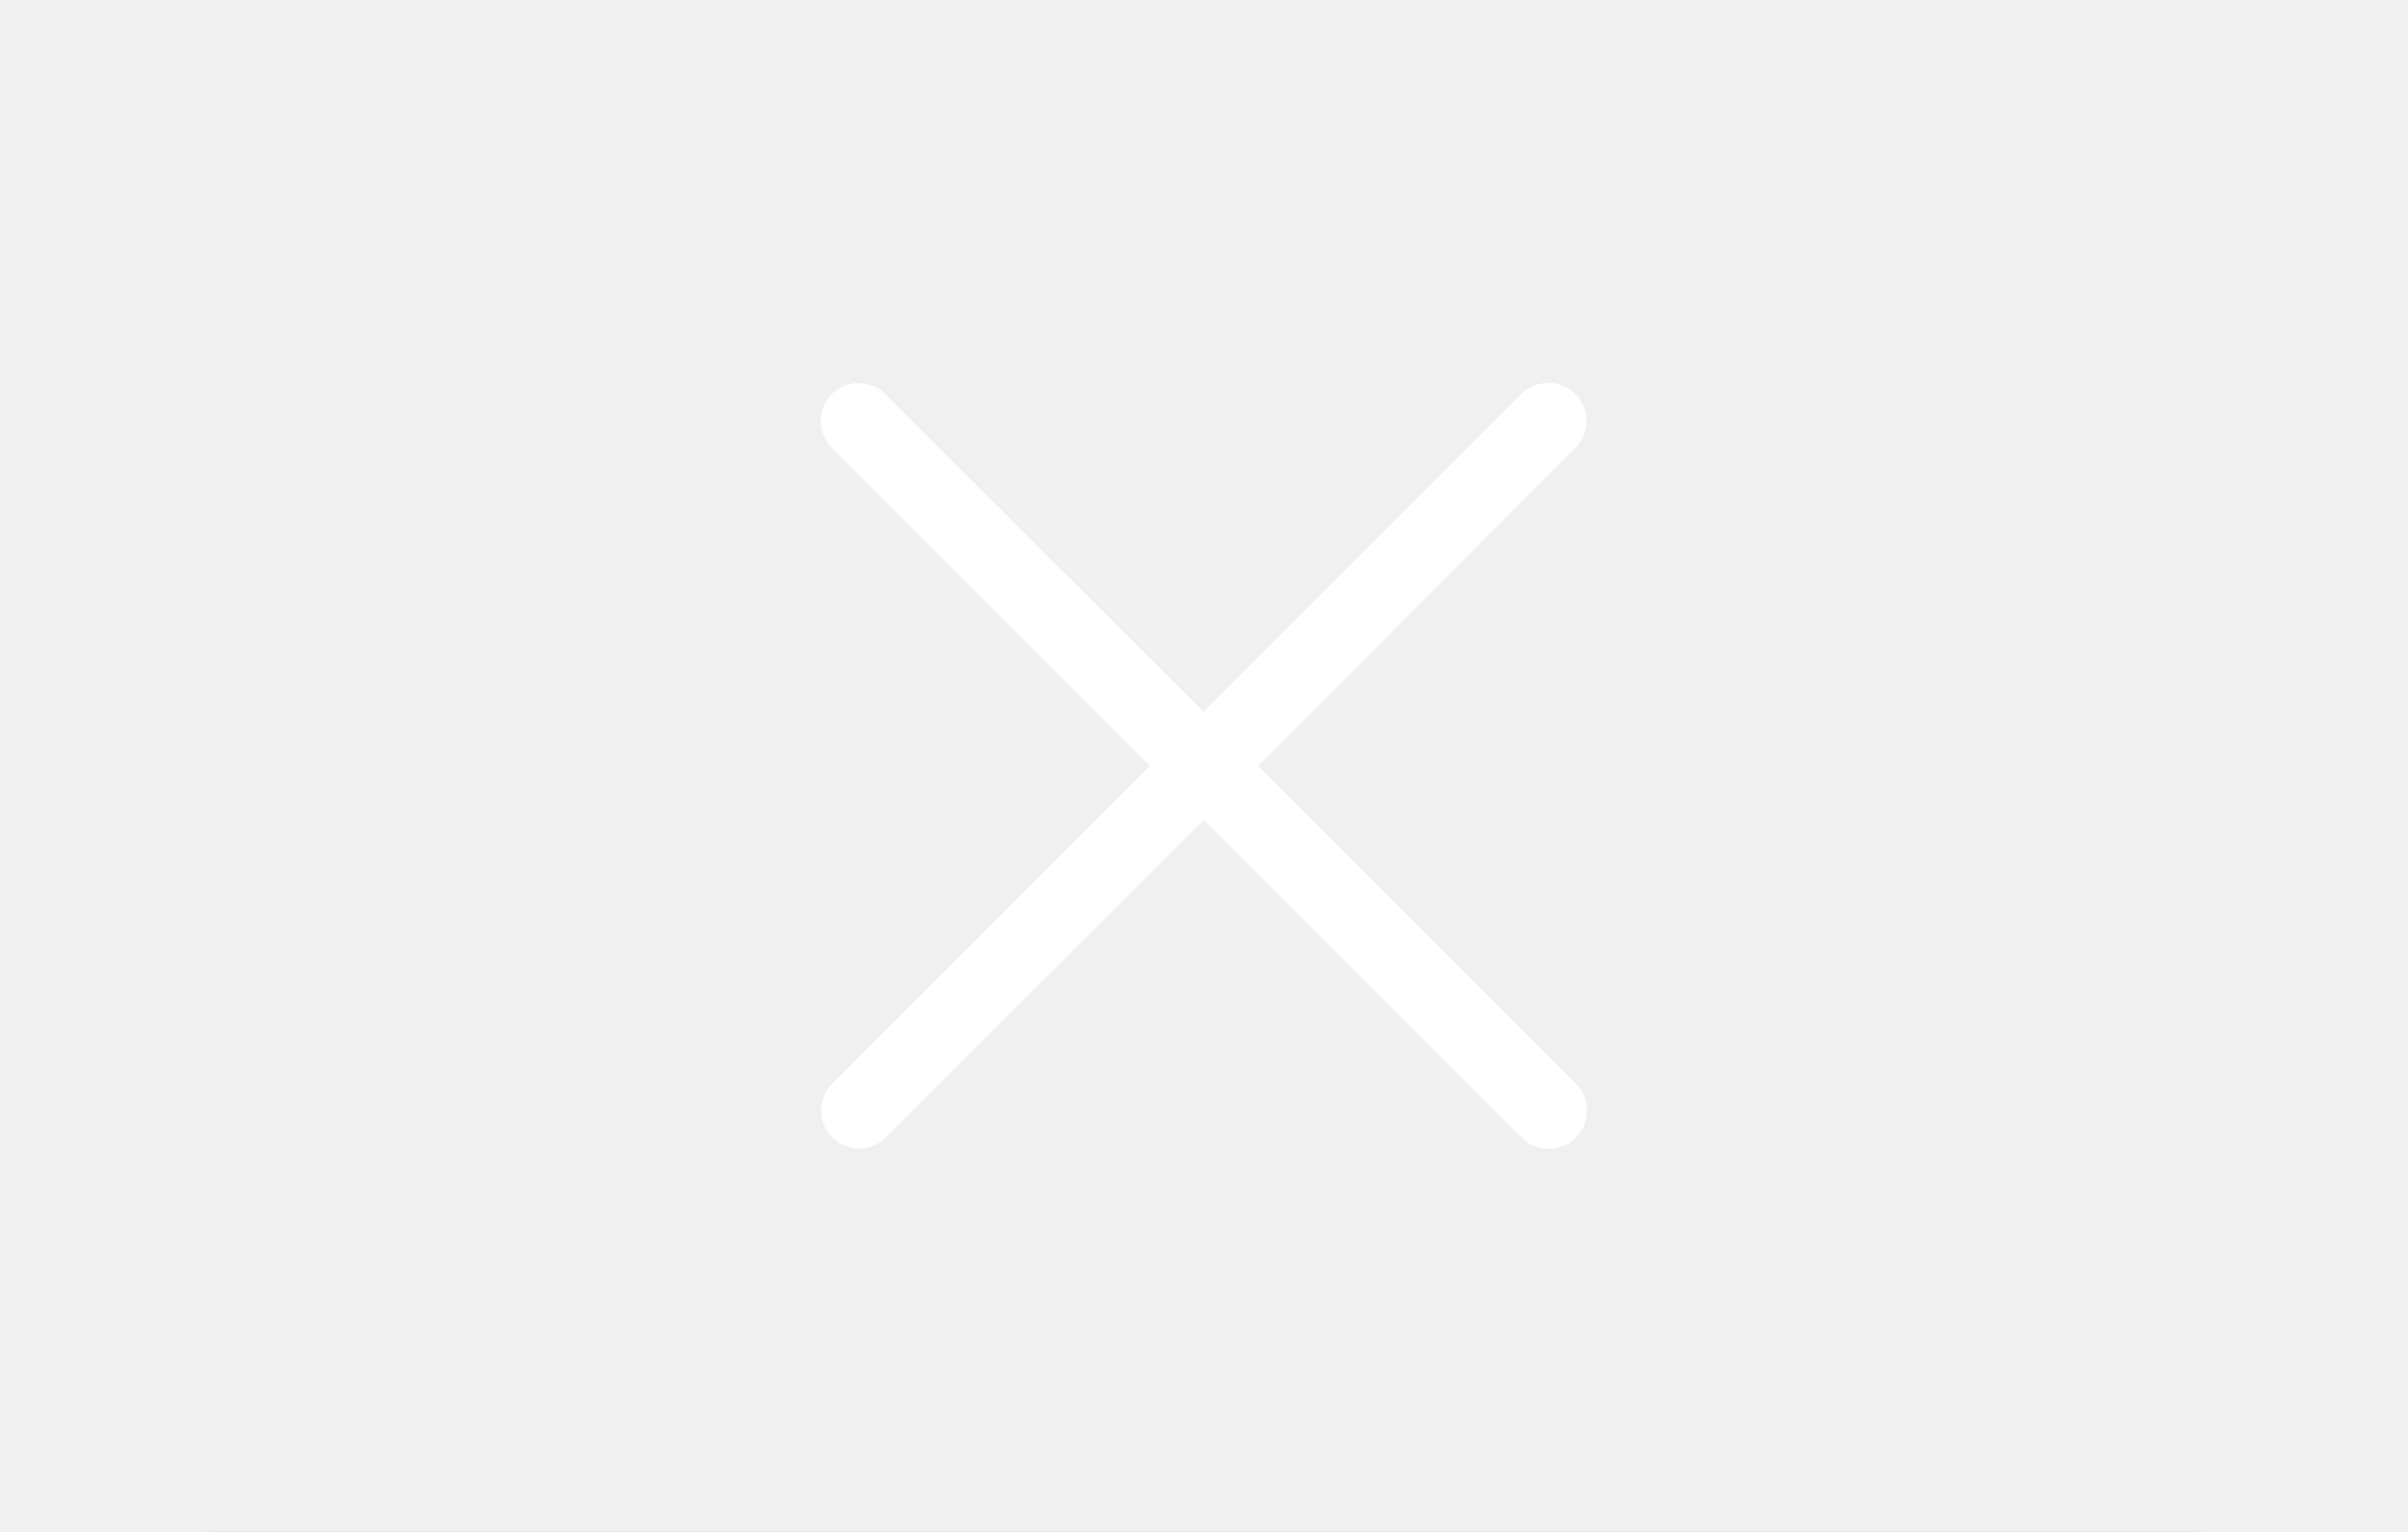
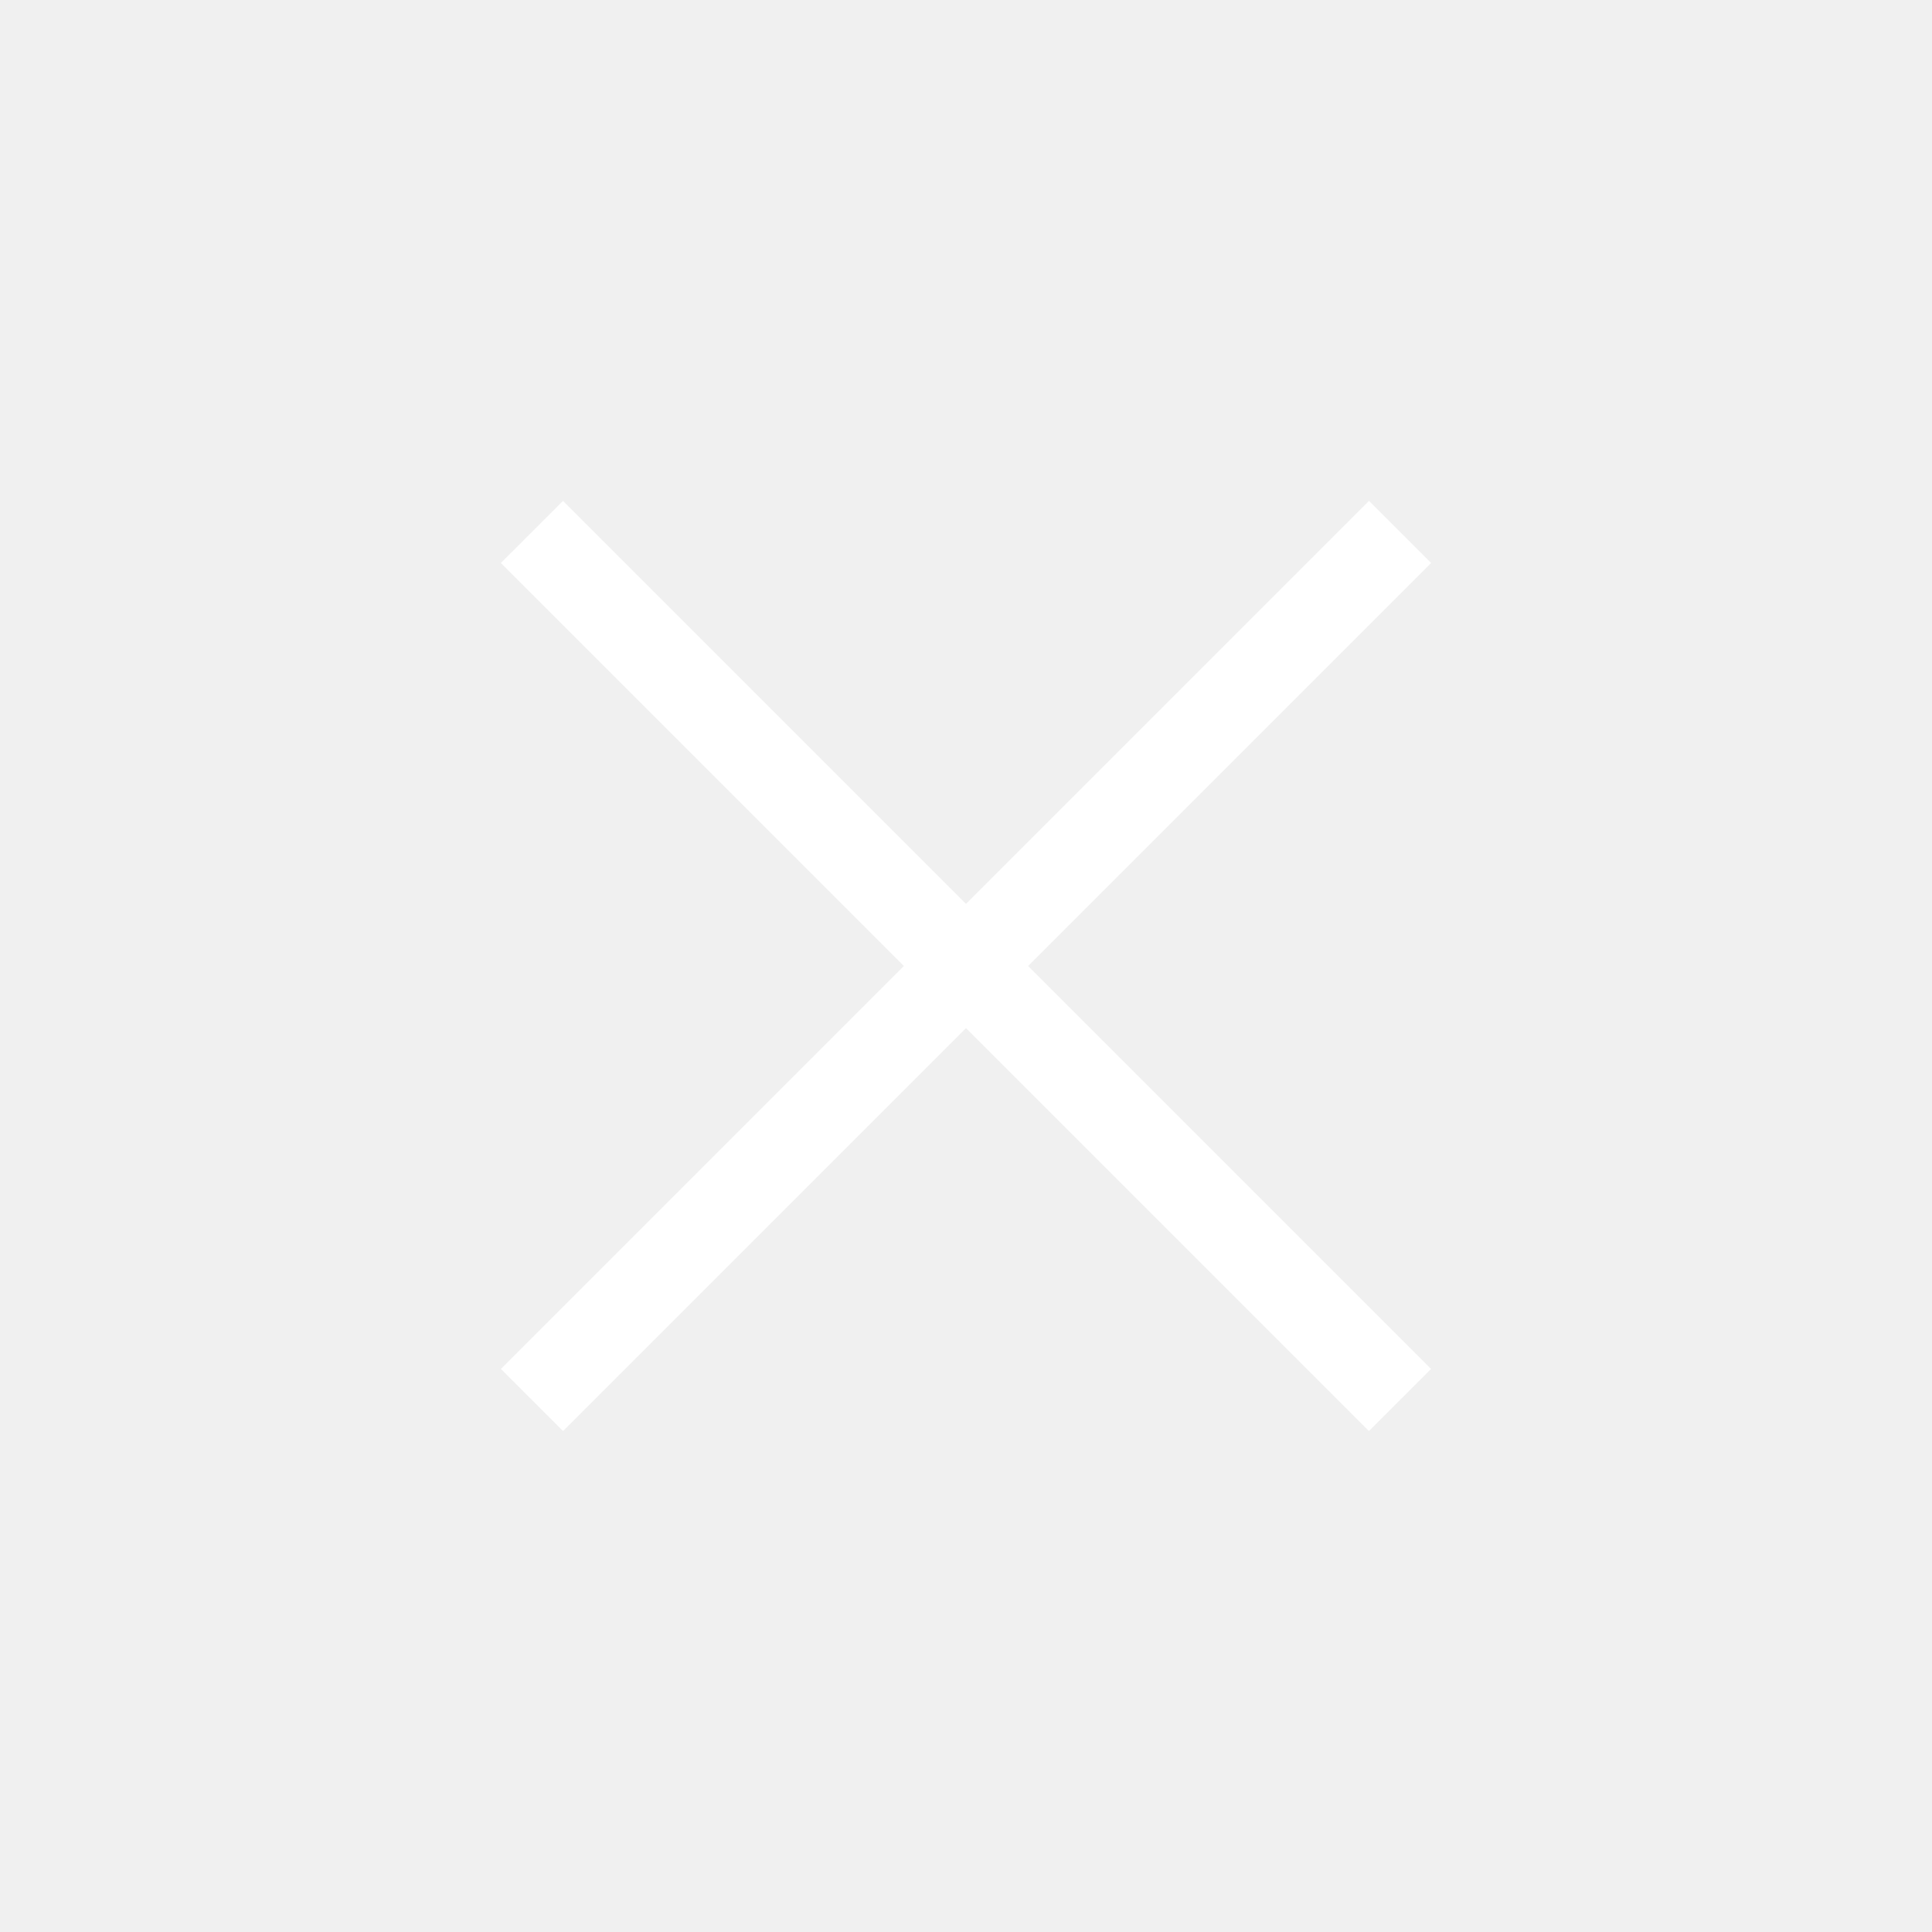
- <svg xmlns="http://www.w3.org/2000/svg" style="enable-background:new" version="1.1" height="28" width="44" id="svg4306">
+ <svg xmlns="http://www.w3.org/2000/svg" style="enable-background:new" version="1.1" height="22" width="22" id="svg4306">
  <defs id="defs29">
-     <filter id="filter11290" x="-0.024" y="-0.024" width="1.048" height="1.048" color-interpolation-filters="sRGB">
+     <filter id="filter11290" x="-.024" y="-.024" width="1.048" height="1.048" color-interpolation-filters="sRGB">
      <feGaussianBlur stdDeviation="0.159" id="feGaussianBlur880" />
    </filter>
-     <linearGradient id="linearGradient1005" x1="2.967" x2="16.101" y1="14.069" y2="0.934" gradientTransform="translate(-0.0080452,-5.0139e-5)" gradientUnits="userSpaceOnUse">
+     <linearGradient id="linearGradient1005" x1="2.967" x2="16.101" y1="14.069" y2=".934" gradientTransform="translate(-0.0080452,-5.0139e-5)" gradientUnits="userSpaceOnUse">
      <stop stop-color="#ff7d50" offset="0" id="stop883" />
      <stop stop-color="#fa4b5a" offset=".516" id="stop885" />
      <stop stop-color="#ff509b" offset="1" id="stop887" />
    </linearGradient>
    <clipPath id="aw">
-       <path d="m 481,318 h 22 v 22 h -22 z" id="path890" />
+       <path d="m481 318h22v22h-22z" id="path890" />
    </clipPath>
    <clipPath id="av">
-       <path d="m 507,318 h 22 v 22 h -22 z" id="path893" />
+       <path d="m507 318h22v22h-22z" id="path893" />
    </clipPath>
    <clipPath id="au">
-       <path d="m 530,318 h 22 v 22 h -22 z" id="path896" />
+       <path d="m530 318h22v22h-22z" id="path896" />
    </clipPath>
    <clipPath id="at">
-       <path d="m 672,1064 c 0,-1.105 4.925,-2 11,-2 6.075,0 11,0.895 11,2 0,1.105 -4.925,2 -11,2 -6.075,0 -11,-0.895 -11,-2" id="path899" />
+       <path d="m672 1064c0-1.105 4.925-2 11-2s11 0.895 11 2-4.925 2-11 2-11-0.895-11-2" id="path899" />
    </clipPath>
    <clipPath id="as">
-       <path d="m 660,1057 h 51 v 65.001 h -51 z" id="path902" />
+       <path d="m660 1057h51v65.001h-51z" id="path902" />
    </clipPath>
    <clipPath id="ar">
-       <path d="m 659,517 h 53 v 18 h -53 z" id="path905" />
+       <path d="m659 517h53v18h-53z" id="path905" />
    </clipPath>
    <clipPath id="aq">
-       <path d="m 659,500 h 53 v 18 h -53 z" id="path908" />
+       <path d="m659 500h53v18h-53z" id="path908" />
    </clipPath>
    <clipPath id="ap">
-       <path d="m 648,112 h 73 v 60 h -73 z" id="path911" />
+       <path d="m648 112h73v60h-73z" id="path911" />
    </clipPath>
    <clipPath id="ao">
-       <path d="m 826,1056 h 59 v 60 h -59 z" id="path914" />
+       <path d="m826 1056h59v60h-59z" id="path914" />
    </clipPath>
    <clipPath id="an">
-       <path d="M 805,276 H 905 V 376 H 805 Z" id="path917" />
+       <path d="m805 276h100v100h-100z" id="path917" />
    </clipPath>
    <clipPath id="am">
-       <path d="m 145,1063.8 h 74.152 v 45.21 H 145 Z" id="path920" />
+       <path d="m145 1063.8h74.152v45.21h-74.152z" id="path920" />
    </clipPath>
    <clipPath id="al">
-       <path d="m 151,667 h 57 v 57 h -57 z" id="path923" />
+       <path d="m151 667h57v57h-57z" id="path923" />
    </clipPath>
    <clipPath id="ak">
-       <path d="m 154,697 h 51 v 51 h -51 z" id="path926" />
+       <path d="m154 697h51v51h-51z" id="path926" />
    </clipPath>
    <clipPath id="aj">
-       <path d="m 500.04,864.45 h 36.012 v 67.52 H 500.04 Z" id="path929" />
+       <path d="m500.04 864.45h36.012v67.52h-36.012z" id="path929" />
    </clipPath>
    <clipPath id="ai">
-       <path d="m 836,870.54 h 47 v 55.539 h -47 z" id="path932" />
+       <path d="m836 870.54h47v55.539h-47z" id="path932" />
    </clipPath>
    <clipPath id="ah">
-       <path d="m 318.03,702.35 h 62.848 v 37.991 H 318.03 Z" id="path935" />
+       <path d="m318.03 702.35h62.848v37.991h-62.848z" id="path935" />
    </clipPath>
    <clipPath id="ag">
-       <path d="m 485.03,133.35 h 62.847 v 37.991 H 485.03 Z" id="path938" />
+       <path d="m485.03 133.35h62.847v37.991h-62.847z" id="path938" />
    </clipPath>
    <clipPath id="af">
-       <path d="m 493.37,677.93 h 45.643 v 68.067 H 493.37 Z" id="path941" />
+       <path d="m493.37 677.93h45.643v68.067h-45.643z" id="path941" />
    </clipPath>
    <clipPath id="ae">
-       <path d="m 144.34,1018.2 h 71.467 v 78 H 144.34 Z" id="path944" />
+       <path d="m144.34 1018.2h71.467v78h-71.467z" id="path944" />
    </clipPath>
    <clipPath id="ad">
-       <path d="m 293.21,1068.6 66.323,-38.292 36.047,62.435 -66.323,38.292 z" id="path947" />
+       <path d="m293.21 1068.6 66.323-38.292 36.047 62.435-66.323 38.292z" id="path947" />
    </clipPath>
    <clipPath id="ac">
-       <path d="m 488.86,1054.5 h 10 v 10.706 h -10 z" id="path950" />
+       <path d="m488.86 1054.5h10v10.706h-10z" id="path950" />
    </clipPath>
    <clipPath id="ab">
-       <path d="m 508,1066.8 h 10.001 v 10.705 H 508 Z" id="path953" />
+       <path d="m508 1066.8h10.001v10.705h-10.001z" id="path953" />
    </clipPath>
    <clipPath id="aa">
-       <path d="m 525,1045.8 h 10 v 10.706 h -10 z" id="path956" />
+       <path d="m525 1045.8h10v10.706h-10z" id="path956" />
    </clipPath>
    <clipPath id="z">
-       <path d="m 836,1043.7 h 25.5 v 31.5 H 836 Z" id="path959" />
+       <path d="m836 1043.7h25.5v31.5h-25.5z" id="path959" />
    </clipPath>
    <clipPath id="y">
-       <path d="m 838,1062.2 h 24 v 24 h -24 z" id="path962" />
+       <path d="m838 1062.2h24v24h-24z" id="path962" />
    </clipPath>
    <clipPath id="x">
-       <path d="m 134,489.24 h 7 v 6 h -7 z" id="path965" />
+       <path d="m134 489.24h7v6h-7z" id="path965" />
    </clipPath>
    <clipPath id="w">
-       <path d="m 216,489.24 h 7 v 6 h -7 z" id="path968" />
+       <path d="m216 489.24h7v6h-7z" id="path968" />
    </clipPath>
    <clipPath id="v">
-       <path d="m 838,477.24 h 22 v 22 h -22 z" id="path971" />
+       <path d="m838 477.24h22v22h-22z" id="path971" />
    </clipPath>
    <clipPath id="u">
-       <path d="m 704,1061.2 h 25 v 25 h -25 z" id="path974" />
+       <path d="m704 1061.2h25v25h-25z" id="path974" />
    </clipPath>
    <clipPath id="t">
-       <path d="m 663.04,1078.6 -1.808,-3.514 -21.07,-47.453 c 13.336,-18.439 48.336,-26.938 73.836,-3.439 0.842,0 6.476,6.246 6,7 l -18.386,25.895 c -0.483,0.765 -1.453,0.946 -2.177,0.431 l -15.505,-11.011 c -0.359,-0.255 -0.847,-0.153 -1.07,0.238 l -18.272,31.869 c -0.218,0.384 -0.502,0.578 -0.782,0.578 -0.282,0 -0.561,-0.197 -0.766,-0.594" id="path977" />
+       <path d="m663.04 1078.6-1.808-3.514-21.07-47.453c13.336-18.439 48.336-26.938 73.836-3.439 0.842 0 6.476 6.246 6 7l-18.386 25.895c-0.483 0.765-1.453 0.946-2.177 0.431l-15.505-11.011c-0.359-0.255-0.847-0.153-1.07 0.238l-18.272 31.869c-0.218 0.384-0.502 0.578-0.782 0.578-0.282 0-0.561-0.197-0.766-0.594" id="path977" />
    </clipPath>
    <clipPath id="s">
-       <path d="m 127,820.24 h 100 v 100 H 127 Z" id="path980" />
+       <path d="m127 820.24h100v100h-100z" id="path980" />
    </clipPath>
    <clipPath id="r">
-       <path d="m 809,680.24 c 0,-22.092 17.908,-40 40,-40 22.092,0 40,17.908 40,40 0,22.091 -17.908,40 -40,40 -22.092,0 -40,-17.909 -40,-40" id="path983" />
+       <path d="m809 680.24c0-22.092 17.908-40 40-40s40 17.908 40 40c0 22.091-17.908 40-40 40s-40-17.909-40-40" id="path983" />
    </clipPath>
    <clipPath id="q">
-       <path d="m 658,469.24 h 44 v 45 h -44 z" id="path986" />
+       <path d="m658 469.24h44v45h-44z" id="path986" />
    </clipPath>
    <clipPath id="p">
-       <path d="m 651,271.24 h 58 v 58 h -58 z" id="path989" />
+       <path d="m651 271.24h58v58h-58z" id="path989" />
    </clipPath>
    <clipPath id="o">
-       <path d="m 662,307.24 h 38 v 8 h -38 z" id="path992" />
+       <path d="m662 307.24h38v8h-38z" id="path992" />
    </clipPath>
    <clipPath id="n">
-       <path d="m 858.98,137.24 c 0.013,-0.101 0.021,-0.203 0.021,-0.307 v -6.693 h 15.75 c 1.237,0 2.25,-1.013 2.25,-2.25 v -11.25 l -27,-4.5 -27,4.5 v -2.25 l 27,-4.5 27,4.5 v -27 c 0,-1.237 -1.013,-2.25 -2.25,-2.25 h -49.5 c -1.237,0 -2.25,1.013 -2.25,2.25 v -4.25 h 54 v 54 z m -35.979,0 v -9.25 c 0,1.237 1.013,2.25 2.25,2.25 h 15.75 v 6.693 c 0,0.104 0.007,0.207 0.02,0.307 z m 22.5,-7 h 9 v 4.5 h -9 z m 1.125,-9 c -0.62,0 -1.125,-0.506 -1.125,-1.125 v -2.25 c 0,-0.619 0.505,-1.125 1.125,-1.125 h 6.75 c 0.619,0 1.125,0.506 1.125,1.125 v 2.25 c 0,0.619 -0.506,1.125 -1.125,1.125 z" id="path995" />
+       <path d="m858.98 137.24c0.013-0.101 0.021-0.203 0.021-0.307v-6.693h15.75c1.237 0 2.25-1.013 2.25-2.25v-11.25l-27-4.5-27 4.5v-2.25l27-4.5 27 4.5v-27c0-1.237-1.013-2.25-2.25-2.25h-49.5c-1.237 0-2.25 1.013-2.25 2.25v-4.25h54v54zm-35.979 0v-9.25c0 1.237 1.013 2.25 2.25 2.25h15.75v6.693c0 0.104 7e-3 0.207 0.02 0.307zm22.5-7h9v4.5h-9zm1.125-9c-0.62 0-1.125-0.506-1.125-1.125v-2.25c0-0.619 0.505-1.125 1.125-1.125h6.75c0.619 0 1.125 0.506 1.125 1.125v2.25c0 0.619-0.506 1.125-1.125 1.125z" id="path995" />
    </clipPath>
    <clipPath id="m">
-       <path d="m 531.27,136.24 c 6.325,-2.29 10.727,-8.277 10.727,-15.484 0,-11.316 -10.2,-20.563 -25.65,-34.575 l -4.35,-3.941 -4.35,3.941 c -15.45,14.012 -25.65,23.259 -25.65,34.575 V 81.24 h 60 v 55 z m -26.983,0 c 2.995,-1.052 5.686,-2.883 7.71,-5.25 2.024,2.367 4.715,4.198 7.71,5.25 z m -22.29,0 v -15.484 c 0,7.207 4.402,13.194 10.727,15.484 z" id="path998" />
+       <path d="m531.27 136.24c6.325-2.29 10.727-8.277 10.727-15.484 0-11.316-10.2-20.563-25.65-34.575l-4.35-3.941-4.35 3.941c-15.45 14.012-25.65 23.259-25.65 34.575v-39.516h60v55zm-26.983 0c2.995-1.052 5.686-2.883 7.71-5.25 2.024 2.367 4.715 4.198 7.71 5.25zm-22.29 0v-15.484c0 7.207 4.402 13.194 10.727 15.484z" id="path998" />
    </clipPath>
    <clipPath id="l">
-       <path d="m 648,79.241 h 64 v 64 h -64 z" id="path1001" />
+       <path d="m648 79.241h64v64h-64z" id="path1001" />
    </clipPath>
    <clipPath id="k">
-       <path d="m 500,691.74 c 0,-3.037 2.463,-5.5 5.5,-5.5 3.037,0 5.5,2.463 5.5,5.5 0,3.037 -2.463,5.5 -5.5,5.5 -3.037,0 -5.5,-2.463 -5.5,-5.5" id="path1004" />
+       <path d="m500 691.74c0-3.037 2.463-5.5 5.5-5.5s5.5 2.463 5.5 5.5-2.463 5.5-5.5 5.5-5.5-2.463-5.5-5.5" id="path1004" />
    </clipPath>
    <clipPath id="j">
-       <path d="m 500,669.74 c 0,-3.037 2.463,-5.5 5.5,-5.5 3.037,0 5.5,2.463 5.5,5.5 0,3.038 -2.463,5.5 -5.5,5.5 -3.037,0 -5.5,-2.462 -5.5,-5.5" id="path1007" />
+       <path d="m500 669.74c0-3.037 2.463-5.5 5.5-5.5s5.5 2.463 5.5 5.5c0 3.038-2.463 5.5-5.5 5.5s-5.5-2.462-5.5-5.5" id="path1007" />
    </clipPath>
    <clipPath id="i">
-       <path d="m 494,680.74 c 0,-3.037 2.462,-5.5 5.5,-5.5 3.038,0 5.5,2.463 5.5,5.5 0,3.038 -2.462,5.5 -5.5,5.5 -3.038,0 -5.5,-2.462 -5.5,-5.5" id="path1010" />
+       <path d="m494 680.74c0-3.037 2.462-5.5 5.5-5.5s5.5 2.463 5.5 5.5c0 3.038-2.462 5.5-5.5 5.5s-5.5-2.462-5.5-5.5" id="path1010" />
    </clipPath>
    <clipPath id="h">
-       <path d="m 513,691.74 c 0,-3.037 2.463,-5.5 5.5,-5.5 3.037,0 5.5,2.463 5.5,5.5 0,3.037 -2.463,5.5 -5.5,5.5 -3.037,0 -5.5,-2.463 -5.5,-5.5" id="path1013" />
+       <path d="m513 691.74c0-3.037 2.463-5.5 5.5-5.5s5.5 2.463 5.5 5.5-2.463 5.5-5.5 5.5-5.5-2.463-5.5-5.5" id="path1013" />
    </clipPath>
    <clipPath id="g">
-       <path d="m 513,669.74 c 0,-3.037 2.463,-5.5 5.5,-5.5 3.037,0 5.5,2.463 5.5,5.5 0,3.038 -2.463,5.5 -5.5,5.5 -3.037,0 -5.5,-2.462 -5.5,-5.5" id="path1016" />
+       <path d="m513 669.74c0-3.037 2.463-5.5 5.5-5.5s5.5 2.463 5.5 5.5c0 3.038-2.463 5.5-5.5 5.5s-5.5-2.462-5.5-5.5" id="path1016" />
    </clipPath>
    <clipPath id="f-0">
-       <path d="m 507,680.74 c 0,-3.037 2.463,-5.5 5.5,-5.5 3.037,0 5.5,2.463 5.5,5.5 0,3.038 -2.463,5.5 -5.5,5.5 -3.037,0 -5.5,-2.462 -5.5,-5.5" id="path1019" />
+       <path d="m507 680.74c0-3.037 2.463-5.5 5.5-5.5s5.5 2.463 5.5 5.5c0 3.038-2.463 5.5-5.5 5.5s-5.5-2.462-5.5-5.5" id="path1019" />
    </clipPath>
    <clipPath id="e-7">
-       <path d="m 520,680.74 c 0,-3.037 2.463,-5.5 5.5,-5.5 3.037,0 5.5,2.463 5.5,5.5 0,3.038 -2.463,5.5 -5.5,5.5 -3.037,0 -5.5,-2.462 -5.5,-5.5" id="path1022" />
+       <path d="m520 680.74c0-3.037 2.463-5.5 5.5-5.5s5.5 2.463 5.5 5.5c0 3.038-2.463 5.5-5.5 5.5s-5.5-2.462-5.5-5.5" id="path1022" />
    </clipPath>
    <clipPath id="d-8">
-       <path d="m 321,322.24 c -4.97,0 -9,-4.029 -9,-9 0,-4.97 4.03,-9 9,-9 h 45 c 4.971,0 9,4.03 9,9 0,4.971 -4.029,9 -9,9 z" id="path1025" />
+       <path d="m321 322.24c-4.97 0-9-4.029-9-9 0-4.97 4.03-9 9-9h45c4.971 0 9 4.03 9 9 0 4.971-4.029 9-9 9z" id="path1025" />
    </clipPath>
    <clipPath id="c">
-       <path d="m 322,297.24 c -4.971,0 -9,-4.029 -9,-9 0,-4.97 4.029,-9 9,-9 h 45 c 4.971,0 9,4.03 9,9 0,4.971 -4.029,9 -9,9 z" id="path1028" />
+       <path d="m322 297.24c-4.971 0-9-4.029-9-9 0-4.97 4.029-9 9-9h45c4.971 0 9 4.03 9 9 0 4.971-4.029 9-9 9z" id="path1028" />
    </clipPath>
    <clipPath id="b-6">
-       <path d="m 155,83.24 h 44 v 53 h -44 z" id="path1031" />
+       <path d="m155 83.24h44v53h-44z" id="path1031" />
    </clipPath>
-     <filter id="filter2174" x="-0.16" y="-0.095" width="1.32" height="1.19" color-interpolation-filters="sRGB">
+     <filter id="filter2174" x="-.16" y="-.095" width="1.32" height="1.19" color-interpolation-filters="sRGB">
      <feGaussianBlur stdDeviation="0.256" id="feGaussianBlur1034" />
    </filter>
  </defs>
-   <g transform="matrix(3.779528,0,0,3.779528,3.500005,-0.9999988)" id="active-center" style="enable-background:new">
-     <g transform="matrix(1.157895,0,0,0.8750001,-1.538762,8.830469)" id="use1626">
-       <rect y="-9.79" x="0.529" height="8.467" width="10.054" id="rect715" style="opacity:0.003;fill:#000000;fill-opacity:1;stroke-width:0.349" />
-     </g>
-     <g transform="translate(-19.44688,20.6375)" id="use1638">
-       <rect y="-19.579" x="21.431" height="5.821" width="5.821" id="rect709" style="opacity:0.003;fill:#000000;fill-opacity:1;stroke-width:0.22" />
-       <path class="ColorScheme-Text" id="path711" style="color:#232629;fill:#ffffff;fill-opacity:1;stroke-width:1.4" d="m 26.007,-18.521 c -0.048,0 -0.095,0.018 -0.132,0.054 l -1.536,1.536 -1.537,-1.536 c -0.072,-0.071 -0.188,-0.071 -0.26,0 -0.071,0.072 -0.071,0.188 0,0.26 l 1.538,1.538 -1.536,1.537 c -0.071,0.072 -0.071,0.188 0,0.26 0.072,0.071 0.188,0.071 0.26,0 l 1.537,-1.536 1.536,1.536 c 0.072,0.073 0.19,0.073 0.263,0 0.071,-0.072 0.071,-0.188 0,-0.26 l -1.537,-1.537 1.535,-1.538 c 0.071,-0.072 0.071,-0.188 0,-0.26 -0.036,-0.036 -0.083,-0.054 -0.131,-0.054 z" />
-     </g>
-   </g>
-   <g id="inactive-center" style="enable-background:new">
-     <g transform="matrix(4.376295,0,0,3.307087,41.68421,32.375)" id="use1624">
-       <rect y="-9.79" x="0.529" height="8.467" width="10.054" id="rect4383" style="opacity:0.003;fill:#000000;fill-opacity:1;stroke-width:0.349" />
-     </g>
-     <g transform="matrix(3.779528,0,0,3.779528,-26,77)" id="use1644">
-       <rect y="-19.579" x="21.431" height="5.821" width="5.821" id="rect4387" style="opacity:0.003;fill:#000000;fill-opacity:1;stroke-width:0.22" />
-       <path class="ColorScheme-Text" id="path4389" style="color:#232629;opacity:0.4;fill:#ffffff;fill-opacity:1;stroke-width:1.4" d="m 26.007,-18.521 c -0.048,0 -0.095,0.018 -0.132,0.054 l -1.536,1.536 -1.537,-1.536 c -0.072,-0.071 -0.188,-0.071 -0.26,0 -0.071,0.072 -0.071,0.188 0,0.26 l 1.538,1.538 -1.536,1.537 c -0.071,0.072 -0.071,0.188 0,0.26 0.072,0.071 0.188,0.071 0.26,0 l 1.537,-1.536 1.536,1.536 c 0.072,0.073 0.19,0.073 0.263,0 0.071,-0.072 0.071,-0.188 0,-0.26 l -1.537,-1.537 1.535,-1.538 c 0.071,-0.072 0.071,-0.188 0,-0.26 -0.036,-0.036 -0.083,-0.054 -0.131,-0.054 z" />
-     </g>
-   </g>
-   <g id="deactivated-center" transform="translate(44)" style="enable-background:new">
-     <g transform="matrix(4.376295,0,0,3.307087,41.68421,32.375)" id="g7325">
-       <rect y="-9.79" x="0.529" height="8.467" width="10.054" id="rect7323" style="opacity:0.003;fill:#000000;fill-opacity:1;stroke-width:0.349" />
-     </g>
-     <g transform="matrix(3.779528,0,0,3.779528,-26,77)" id="g7331">
-       <rect y="-19.579" x="21.431" height="5.821" width="5.821" id="rect7327" style="opacity:0.003;fill:#000000;fill-opacity:1;stroke-width:0.22" />
-       <path class="ColorScheme-Text" id="path7329" style="color:#232629;opacity:0.4;fill:#ffffff;fill-opacity:1;stroke-width:1.4" d="m 26.007,-18.521 c -0.048,0 -0.095,0.018 -0.132,0.054 l -1.536,1.536 -1.537,-1.536 c -0.072,-0.071 -0.188,-0.071 -0.26,0 -0.071,0.072 -0.071,0.188 0,0.26 l 1.538,1.538 -1.536,1.537 c -0.071,0.072 -0.071,0.188 0,0.26 0.072,0.071 0.188,0.071 0.26,0 l 1.537,-1.536 1.536,1.536 c 0.072,0.073 0.19,0.073 0.263,0 0.071,-0.072 0.071,-0.188 0,-0.26 l -1.537,-1.537 1.535,-1.538 c 0.071,-0.072 0.071,-0.188 0,-0.26 -0.036,-0.036 -0.083,-0.054 -0.131,-0.054 z" />
+   <g id="active-center">
+     <rect style="opacity:0.001;fill:#000000;fill-opacity:1;fill-rule:nonzero;stroke:none;stroke-width:2;stroke-linecap:round;stroke-linejoin:round;stroke-miterlimit:4;stroke-dasharray:none;stroke-opacity:1" y="0" x="0" height="22" width="22" id="rect4175" />
+     <g id="g964" transform="translate(27.28249,0.282486)">
+       <rect transform="rotate(-45)" ry="0" y="-10.925" x="-19.592" height="13.979" width="1" id="rect948" style="opacity:1;fill:#ffffff;fill-opacity:1;fill-rule:evenodd;stroke:none;stroke-width:0.432;stroke-linecap:round;stroke-linejoin:miter;stroke-miterlimit:4;stroke-dasharray:none;stroke-dashoffset:3;stroke-opacity:1;paint-order:stroke fill markers" />
+       <rect transform="matrix(-0.7071068,-0.7071068,-0.7071068,0.7071068,0,0)" ry="0" y="12.102" x="3.435" height="13.979" width="1" id="rect961" style="opacity:1;fill:#ffffff;fill-opacity:1;fill-rule:evenodd;stroke:none;stroke-width:0.432;stroke-linecap:round;stroke-linejoin:miter;stroke-miterlimit:4;stroke-dasharray:none;stroke-dashoffset:3;stroke-opacity:1;paint-order:stroke fill markers" />
    </g>
  </g>
  <g id="hover-center">
-     <rect style="opacity:0.7;fill:#ff3232;fill-opacity:1;stroke:none;stroke-width:1.95;stroke-linecap:round;stroke-miterlimit:4;stroke-dasharray:none;stroke-opacity:1" id="rect997" width="44" height="28" x="0" y="28" ry="4" />
-     <path d="m 28.296,35 c -0.18,0 -0.361,0.068 -0.498,0.205 l -5.805,5.805 -5.811,-5.805 c -0.272,-0.268 -0.709,-0.268 -0.982,0 -0.268,0.272 -0.268,0.709 0,0.982 l 5.813,5.813 -5.805,5.811 c -0.268,0.272 -0.268,0.709 0,0.982 0.272,0.268 0.709,0.268 0.982,0 l 5.811,-5.805 5.805,5.805 c 0.274,0.275 0.719,0.275 0.993,0 0.268,-0.272 0.268,-0.709 0,-0.982 l -5.811,-5.811 5.803,-5.813 c 0.268,-0.272 0.268,-0.709 0,-0.982 C 28.654,35.068 28.476,35 28.296,35 Z" style="color:#232629;fill:#ffffff;fill-opacity:1;stroke-width:5.292" id="path8986" class="ColorScheme-Text" />
-     <path id="rect6737" style="opacity:0.7;fill:#ff3232;fill-opacity:1;stroke:none;stroke-width:1.95;stroke-linecap:round;stroke-miterlimit:4;stroke-dasharray:none;stroke-opacity:1" d="M 3.818 28 C 1.703 28 0 29.703 0 31.818 L 0 52.182 C 0 54.297 1.703 56 3.818 56 L 40.182 56 C 42.297 56 44 54.297 44 52.182 L 44 31.818 C 44 29.703 42.297 28 40.182 28 L 3.818 28 z M 4 29 L 40 29 C 41.662 29 43 30.338 43 32 L 43 52 C 43 53.662 41.662 55 40 55 L 4 55 C 2.338 55 1 53.662 1 52 L 1 32 C 1 30.338 2.338 29 4 29 z " />
+     <rect style="display:inline;opacity:1;fill:none;fill-opacity:1;stroke:none;stroke-width:1.375;stroke-linecap:butt;stroke-linejoin:miter;stroke-miterlimit:4;stroke-dasharray:none;stroke-dashoffset:0;stroke-opacity:0" id="rect6348" width="22" height="22" x="0" y="27" />
+     <rect style="opacity:0.7;fill:#ff3232;fill-opacity:1;stroke:none;stroke-width:1.222;stroke-linecap:round;stroke-miterlimit:4;stroke-dasharray:none;stroke-opacity:1" id="rect997" width="22" height="22" x="0" y="27" ry="3" />
+     <g transform="translate(27.28249,27.28249)" id="g986">
+       <rect style="opacity:1;fill:#ffffff;fill-opacity:1;fill-rule:evenodd;stroke:none;stroke-width:0.4;stroke-linecap:round;stroke-linejoin:miter;stroke-miterlimit:4;stroke-dasharray:none;stroke-dashoffset:3;stroke-opacity:1;paint-order:stroke fill markers" id="rect984" width="1" height="12" x="3.435" y="13.092" ry="0" transform="matrix(-0.7071068,-0.7071068,-0.7071068,0.7071068,0,0)" />
+       <rect style="opacity:1;fill:#ffffff;fill-opacity:1;fill-rule:evenodd;stroke:none;stroke-width:0.4;stroke-linecap:round;stroke-linejoin:miter;stroke-miterlimit:4;stroke-dasharray:none;stroke-dashoffset:3;stroke-opacity:1;paint-order:stroke fill markers" id="rect963" width="1" height="12" x="-19.592" y="-9.935" ry="0" transform="rotate(-45)" />
+     </g>
+     <path id="rect959" style="opacity:1;fill:#ff3232;fill-opacity:1;stroke:none;stroke-width:1.222;stroke-linecap:round;stroke-miterlimit:4;stroke-dasharray:none;stroke-opacity:1" d="M 3 27 C 1.338 27 0 28.338 0 30 L 0 46 C 0 47.662 1.338 49 3 49 L 19 49 C 20.662 49 22 47.662 22 46 L 22 30 C 22 28.338 20.662 27 19 27 L 3 27 z M 3 28 L 19 28 C 20.108 28 21 28.892 21 30 L 21 46 C 21 47.108 20.108 48 19 48 L 3 48 C 1.892 48 1 47.108 1 46 L 1 30 C 1 28.892 1.892 28 3 28 z " />
  </g>
-   <g id="pressed-center" transform="translate(0,28)">
-     <rect style="opacity:0.5;fill:#ff3232;fill-opacity:1;stroke:none;stroke-width:1.95;stroke-linecap:round;stroke-miterlimit:4;stroke-dasharray:none;stroke-opacity:1" id="rect7473" width="44" height="28" x="0" y="28" ry="4" />
-     <path d="m 28.296,35 c -0.18,0 -0.361,0.068 -0.498,0.205 l -5.805,5.805 -5.811,-5.805 c -0.272,-0.268 -0.709,-0.268 -0.982,0 -0.268,0.272 -0.268,0.709 0,0.982 l 5.813,5.813 -5.805,5.811 c -0.268,0.272 -0.268,0.709 0,0.982 0.272,0.268 0.709,0.268 0.982,0 l 5.811,-5.805 5.805,5.805 c 0.274,0.275 0.719,0.275 0.993,0 0.268,-0.272 0.268,-0.709 0,-0.982 l -5.811,-5.811 5.803,-5.813 c 0.268,-0.272 0.268,-0.709 0,-0.982 C 28.654,35.068 28.476,35 28.296,35 Z" style="color:#232629;fill:#ffffff;fill-opacity:1;stroke-width:5.292" id="path7475" class="ColorScheme-Text" />
-     <path id="path7477" style="opacity:0.7;fill:#ff3232;fill-opacity:1;stroke:none;stroke-width:1.95;stroke-linecap:round;stroke-miterlimit:4;stroke-dasharray:none;stroke-opacity:1" d="M 3.818,28 C 1.703,28 0,29.703 0,31.818 V 52.182 C 0,54.297 1.703,56 3.818,56 H 40.182 C 42.297,56 44,54.297 44,52.182 V 31.818 C 44,29.703 42.297,28 40.182,28 Z M 4,29 h 36 c 1.662,0 3,1.338 3,3 v 20 c 0,1.662 -1.338,3 -3,3 H 4 C 2.338,55 1,53.662 1,52 V 32 c 0,-1.662 1.338,-3 3,-3 z" />
+   <g transform="translate(-0.01040722,29.98959)" id="pressed-center">
+     <rect y="27" x="0" height="22" width="22" id="rect1043" style="display:inline;opacity:1;fill:none;fill-opacity:1;stroke:none;stroke-width:1.375;stroke-linecap:butt;stroke-linejoin:miter;stroke-miterlimit:4;stroke-dasharray:none;stroke-dashoffset:0;stroke-opacity:0" />
+     <rect ry="3.01" y="27" x="0" height="22" width="22" id="rect1045" style="opacity:0.5;fill:#ff3232;fill-opacity:1;stroke:none;stroke-width:1.222;stroke-linecap:round;stroke-miterlimit:4;stroke-dasharray:none;stroke-opacity:1" />
+     <g id="g1051" transform="translate(27.28249,27.28249)">
+       <rect transform="matrix(-0.7071068,-0.7071068,-0.7071068,0.7071068,0,0)" ry="0" y="13.081" x="3.435" height="12.021" width="1" id="rect1049" style="opacity:1;fill:#ffffff;fill-opacity:1;fill-rule:evenodd;stroke:none;stroke-width:0.4;stroke-linecap:round;stroke-linejoin:miter;stroke-miterlimit:4;stroke-dasharray:none;stroke-dashoffset:3;stroke-opacity:1;paint-order:stroke fill markers" />
+       <rect transform="rotate(-45)" ry="0" y="-9.945" x="-19.592" height="12.021" width="1" id="rect965" style="opacity:1;fill:#ffffff;fill-opacity:1;fill-rule:evenodd;stroke:none;stroke-width:0.4;stroke-linecap:round;stroke-linejoin:miter;stroke-miterlimit:4;stroke-dasharray:none;stroke-dashoffset:3;stroke-opacity:1;paint-order:stroke fill markers" />
+     </g>
+     <path id="rect968" style="opacity:1;fill:#ff3232;fill-opacity:1;stroke:none;stroke-width:1.222;stroke-linecap:round;stroke-miterlimit:4;stroke-dasharray:none;stroke-opacity:1" d="M 3 56.99 C 1.332 56.99 -0.01 58.332 -0.01 60 L -0.01 75.979 C -0.01 77.646 1.332 78.99 3 78.99 L 18.979 78.99 C 20.646 78.99 21.99 77.646 21.99 75.979 L 21.99 60 C 21.99 58.332 20.646 56.99 18.979 56.99 L 3 56.99 z M 3 58 L 18.979 58 C 20.087 58 20.979 58.892 20.979 60 L 20.979 75.979 C 20.979 77.087 20.087 77.979 18.979 77.979 L 3 77.979 C 1.892 77.979 1 77.087 1 75.979 L 1 60 C 1 58.892 1.892 58 3 58 z " transform="translate(0.01040722,-29.98959)" />
+   </g>
+   <g id="inactive-center" transform="translate(28)">
+     <rect style="opacity:0.001;fill:#000000;fill-opacity:1;fill-rule:nonzero;stroke:none;stroke-width:2;stroke-linecap:round;stroke-linejoin:round;stroke-miterlimit:4;stroke-dasharray:none;stroke-opacity:1" y="0" x="0" height="22" width="22" id="rect967" />
+     <g id="g973" transform="translate(27.28249,0.282486)">
+       <path id="rect969" style="opacity:0.5;fill:#ffffff;fill-opacity:1;fill-rule:evenodd;stroke:none;stroke-width:0.432;stroke-linecap:round;stroke-linejoin:miter;stroke-miterlimit:4;stroke-dasharray:none;stroke-dashoffset:3;stroke-opacity:1;paint-order:stroke fill markers" d="M 34.412,-16.297 33.703,-15.588 38.291,-11 33.703,-6.412 34.412,-5.703 39,-10.291 43.588,-5.703 44.297,-6.412 39.709,-11 44.297,-15.588 43.588,-16.297 39,-11.709 Z" transform="translate(-55.28249,21.71751)" />
+     </g>
+   </g>
+   <g id="deactivated-center" transform="translate(55)">
+     <rect style="opacity:0.001;fill:#000000;fill-opacity:1;fill-rule:nonzero;stroke:none;stroke-width:2;stroke-linecap:round;stroke-linejoin:round;stroke-miterlimit:4;stroke-dasharray:none;stroke-opacity:1" y="0" x="0" height="22" width="22" id="rect981" />
+     <g id="g987" transform="translate(27.28249,0.282486)">
+       <path id="path984" style="opacity:0.5;fill:#ffffff;fill-opacity:1;fill-rule:evenodd;stroke:none;stroke-width:0.432;stroke-linecap:round;stroke-linejoin:miter;stroke-miterlimit:4;stroke-dasharray:none;stroke-dashoffset:3;stroke-opacity:1;paint-order:stroke fill markers" d="M 34.412,-16.297 33.703,-15.588 38.291,-11 33.703,-6.412 34.412,-5.703 39,-10.291 43.588,-5.703 44.297,-6.412 39.709,-11 44.297,-15.588 43.588,-16.297 39,-11.709 Z" transform="translate(-55.28249,21.71751)" />
+     </g>
  </g>
</svg>
